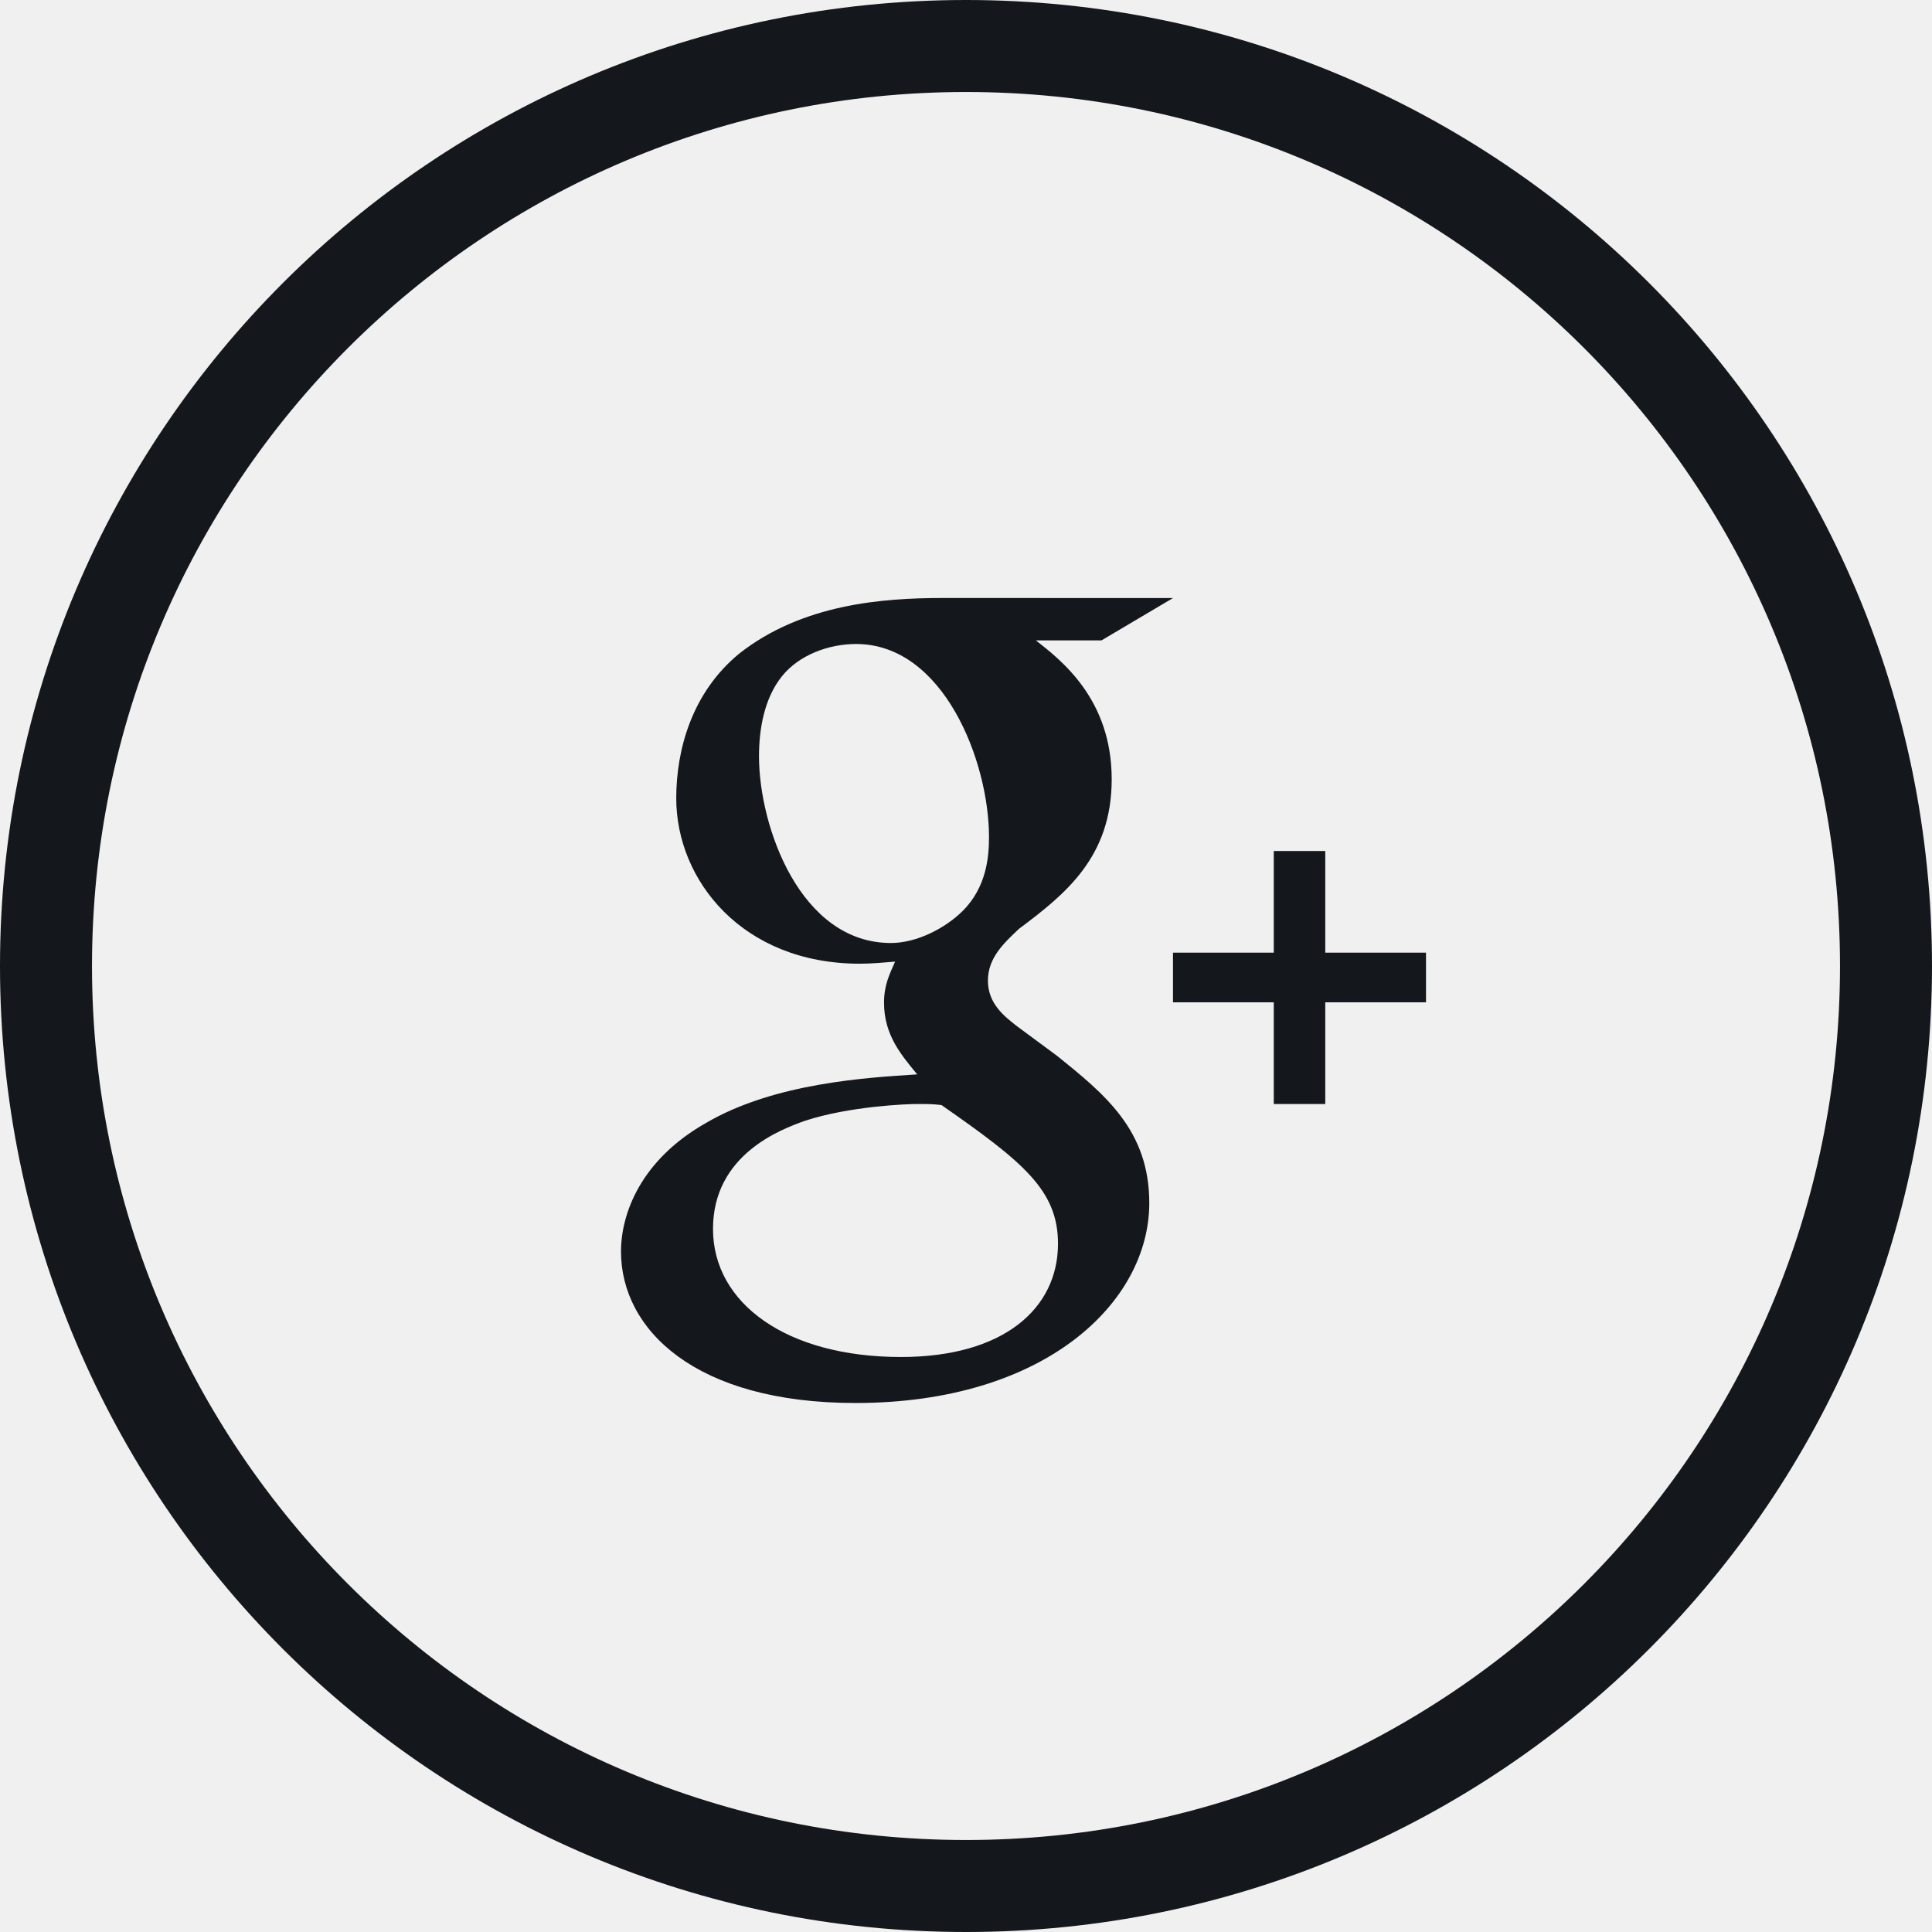
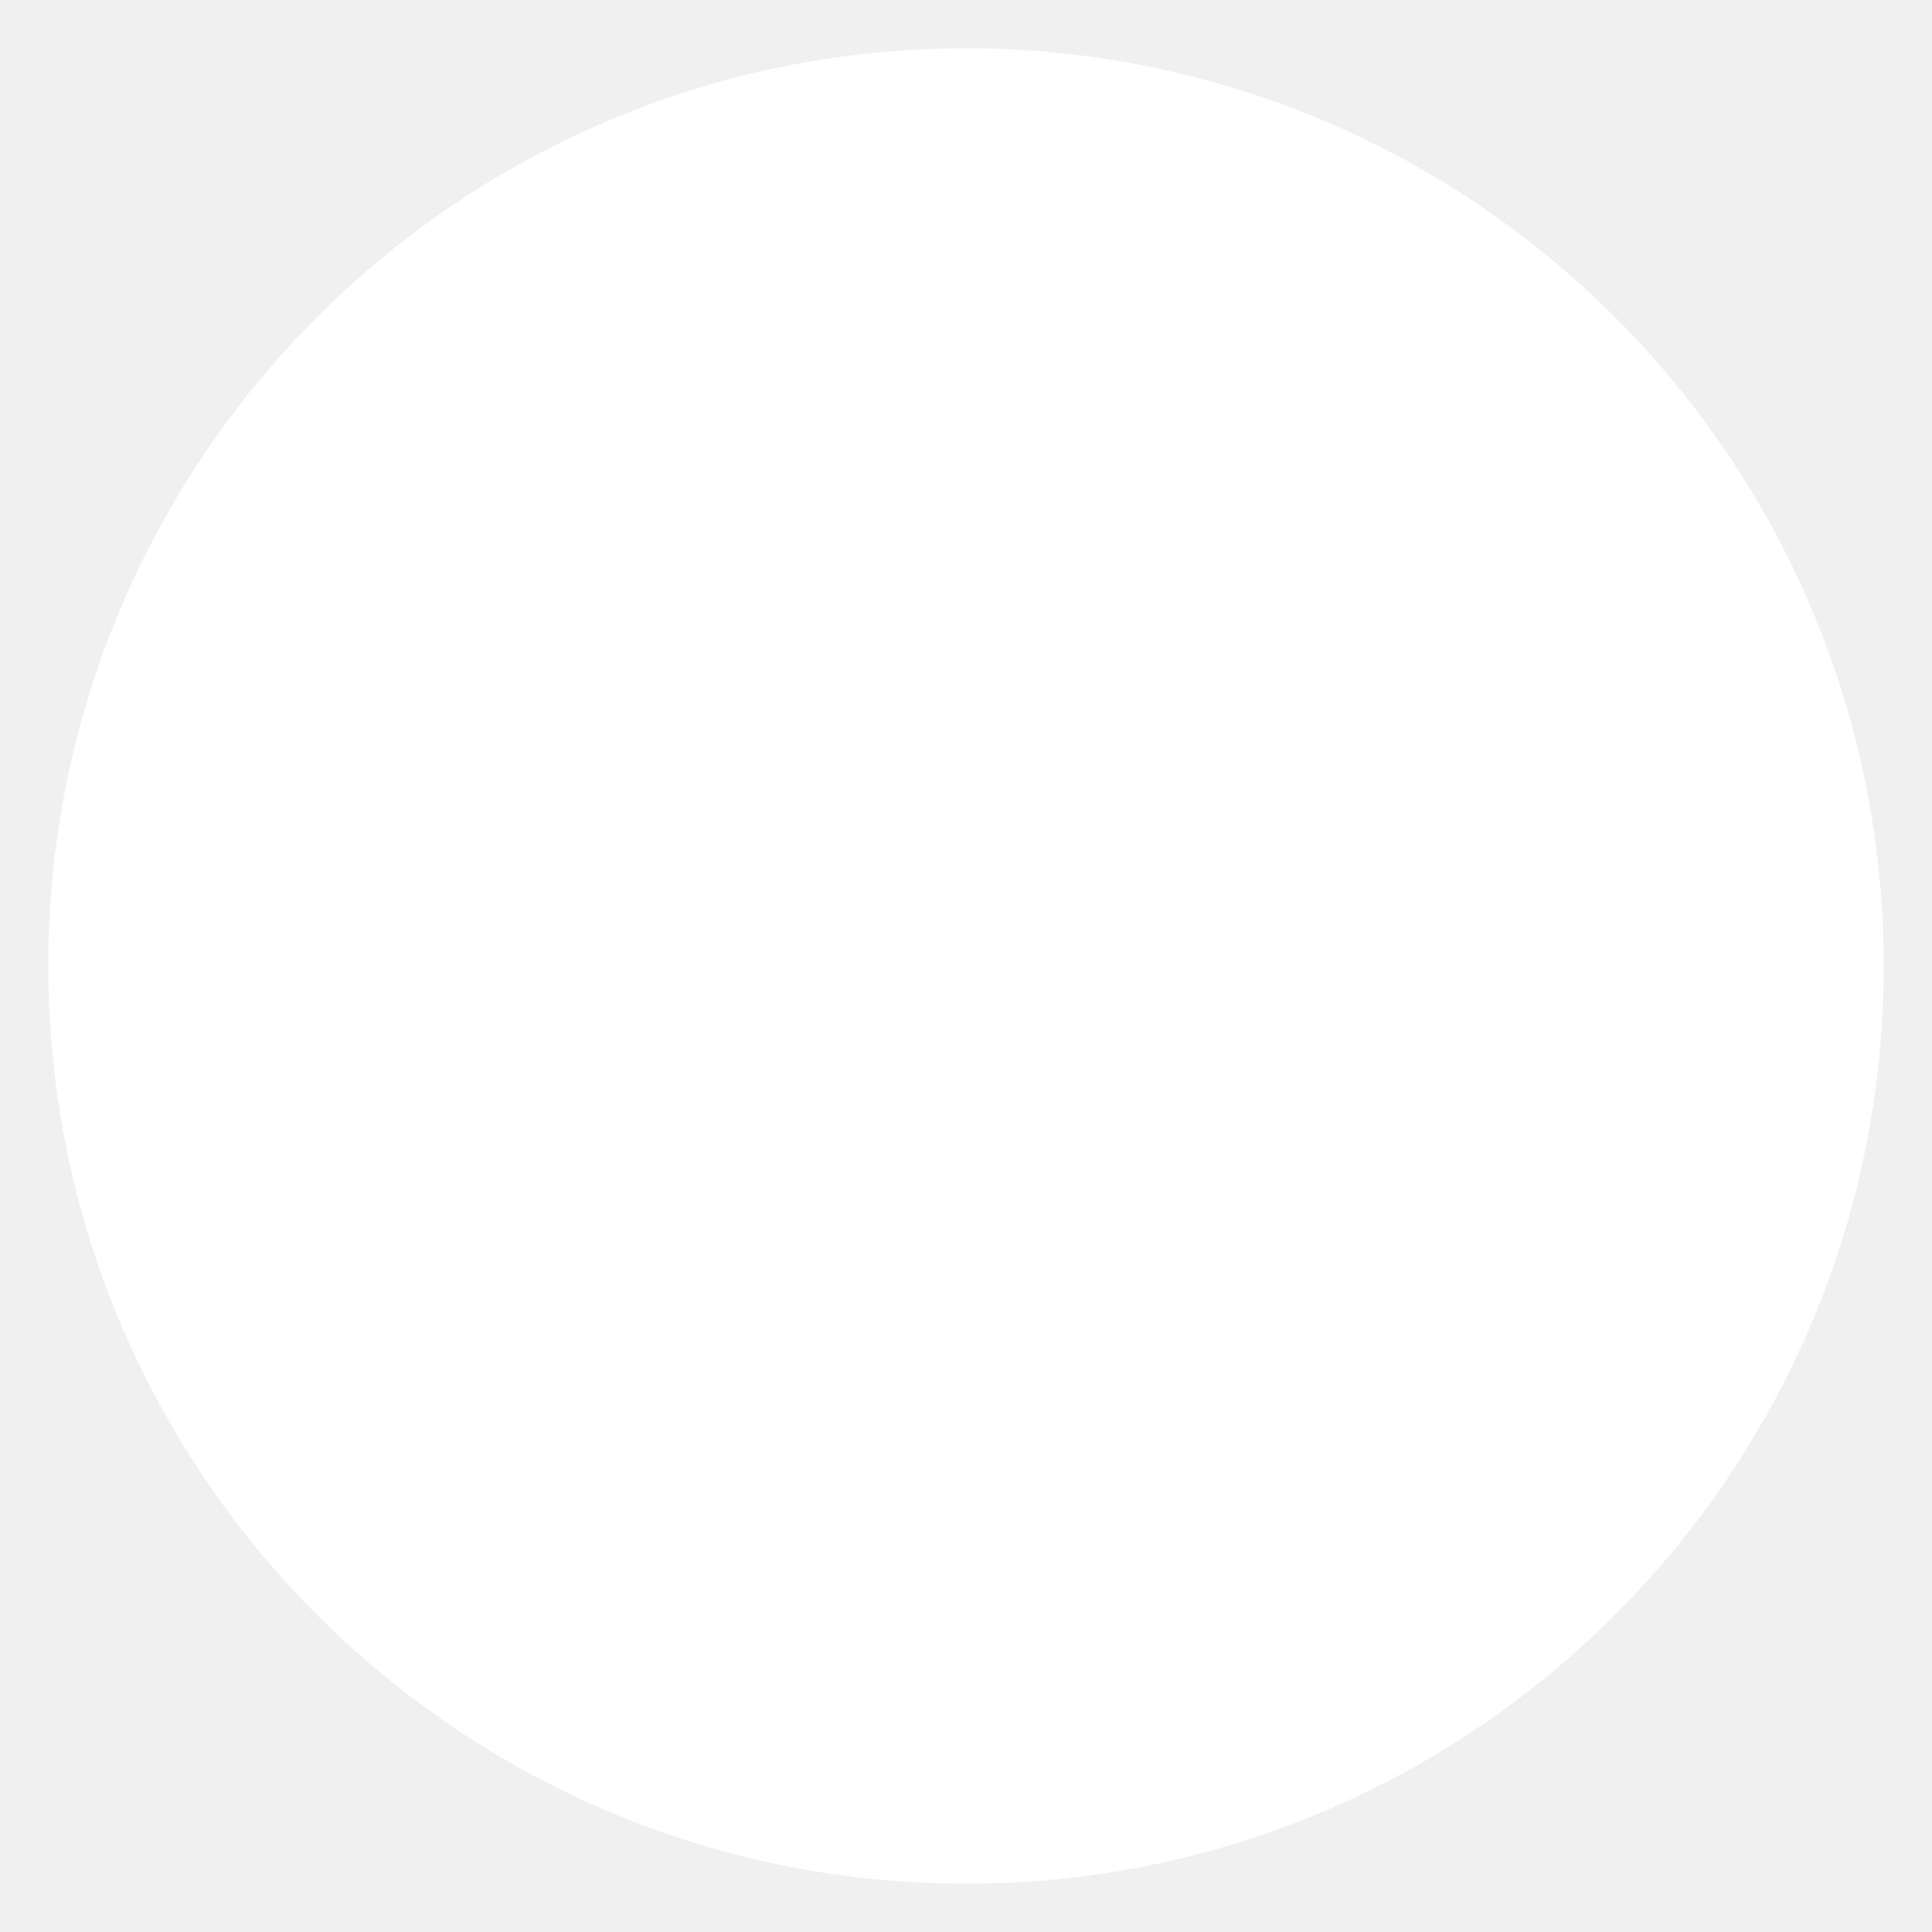
- <svg xmlns="http://www.w3.org/2000/svg" width="84px" height="84px" viewBox="0 0 84 84" version="1.1">
-   <defs />
-   <g id="Page-1" stroke="none" stroke-width="1" fill="none" fill-rule="evenodd">
-     <g id="Desktop" transform="translate(-698, -9448)">
-       <g id="Footer" transform="translate(0, 9069)">
-         <g id="Social-Links" transform="translate(700, 381)">
-           <g id="Google+">
-             <ellipse id="Outline" stroke="#14181C" stroke-width="4" cx="40" cy="40" rx="40" ry="40" />
-             <path d="M60,39.42 L55.62,39.42 L55.62,35 L53.381,35 L53.381,39.42 L49,39.42 L49,41.58 L53.381,41.58 L53.381,46 L55.62,46 L55.62,41.58 L60,41.58 L60,39.42 M37.173,57 C32.205,57 29,54.672 29,51.431 C29,48.191 31.971,47.097 32.993,46.732 C34.943,46.092 37.452,46 37.871,46 C38.333,46 38.566,46 38.936,46.047 C42.468,48.512 44,49.741 44,52.072 C44,54.897 41.63,57 37.173,57 L37.173,57 Z M36.735,39 C32.789,39 31,33.936 31,30.881 C31,29.694 31.229,28.35 32.008,27.391 C32.744,26.478 34.027,26 35.221,26 C39.028,26 41,31.109 41,34.393 C41,35.214 40.909,36.557 39.854,37.608 C39.118,38.339 37.882,39 36.735,39 L36.735,39 Z M43.934,43.887 L42.202,42.607 C41.674,42.192 40.953,41.642 40.953,40.636 C40.953,39.627 41.674,38.983 42.299,38.388 C44.317,36.878 46.335,35.271 46.335,31.882 C46.335,28.397 44.145,26.714 43.041,25.844 L45.889,25.844 L49,24.002 L38.982,24 C36.385,24 32.884,24.259 30.144,26.414 C28.08,28.108 27.402,30.599 27.402,32.707 C27.402,36.279 30.286,39.9 35.379,39.9 C35.86,39.9 36.387,39.855 36.917,39.81 C36.678,40.359 36.436,40.819 36.436,41.597 C36.436,43.017 37.204,43.887 37.878,44.712 C35.716,44.851 31.678,45.08 28.701,46.821 C25.863,48.427 25,50.762 25,52.413 C25,55.806 28.225,59 35.194,59 C43.458,59 47.969,54.613 47.969,50.306 C47.969,47.143 46.048,45.584 43.934,43.887 L43.934,43.887 Z" id="Icon" fill="#14181C" />
-           </g>
-         </g>
-       </g>
-     </g>
+ <svg viewBox="0 0 80 80">
+   <g fill="#fff">
+     <ellipse stroke-width="4" cx="40" cy="40" rx="38" ry="38" />
+     <path d="M60 39.4L55.6 39.4 55.6 35 53.4 35 53.4 39.4 49 39.4 49 41.6 53.4 41.6 53.4 46 55.6 46 55.6 41.6 60 41.6 60 39.4M37.2 57C32.2 57 29 54.7 29 51.4 29 48.2 32 47.1 33 46.7 34.9 46.1 37.5 46 37.9 46 38.3 46 38.6 46 38.9 46 42.5 48.5 44 49.7 44 52.1 44 54.9 41.6 57 37.2 57L37.2 57ZM36.7 39C32.8 39 31 33.9 31 30.9 31 29.7 31.2 28.3 32 27.4 32.7 26.5 34 26 35.2 26 39 26 41 31.1 41 34.4 41 35.2 40.9 36.6 39.9 37.6 39.1 38.3 37.9 39 36.7 39L36.7 39ZM43.9 43.9L42.2 42.6C41.7 42.2 41 41.6 41 40.6 41 39.6 41.7 39 42.3 38.4 44.3 36.9 46.3 35.3 46.3 31.9 46.3 28.4 44.1 26.7 43 25.8L45.9 25.8 49 24 39 24C36.4 24 32.9 24.3 30.1 26.4 28.1 28.1 27.4 30.6 27.4 32.7 27.4 36.3 30.3 39.9 35.4 39.9 35.9 39.9 36.4 39.9 36.9 39.8 36.7 40.4 36.4 40.8 36.4 41.6 36.4 43 37.2 43.9 37.9 44.7 35.7 44.9 31.7 45.1 28.7 46.8 25.9 48.4 25 50.8 25 52.4 25 55.8 28.2 59 35.2 59 43.5 59 48 54.6 48 50.3 48 47.1 46 45.6 43.9 43.9L43.9 43.9Z" />
  </g>
</svg>
